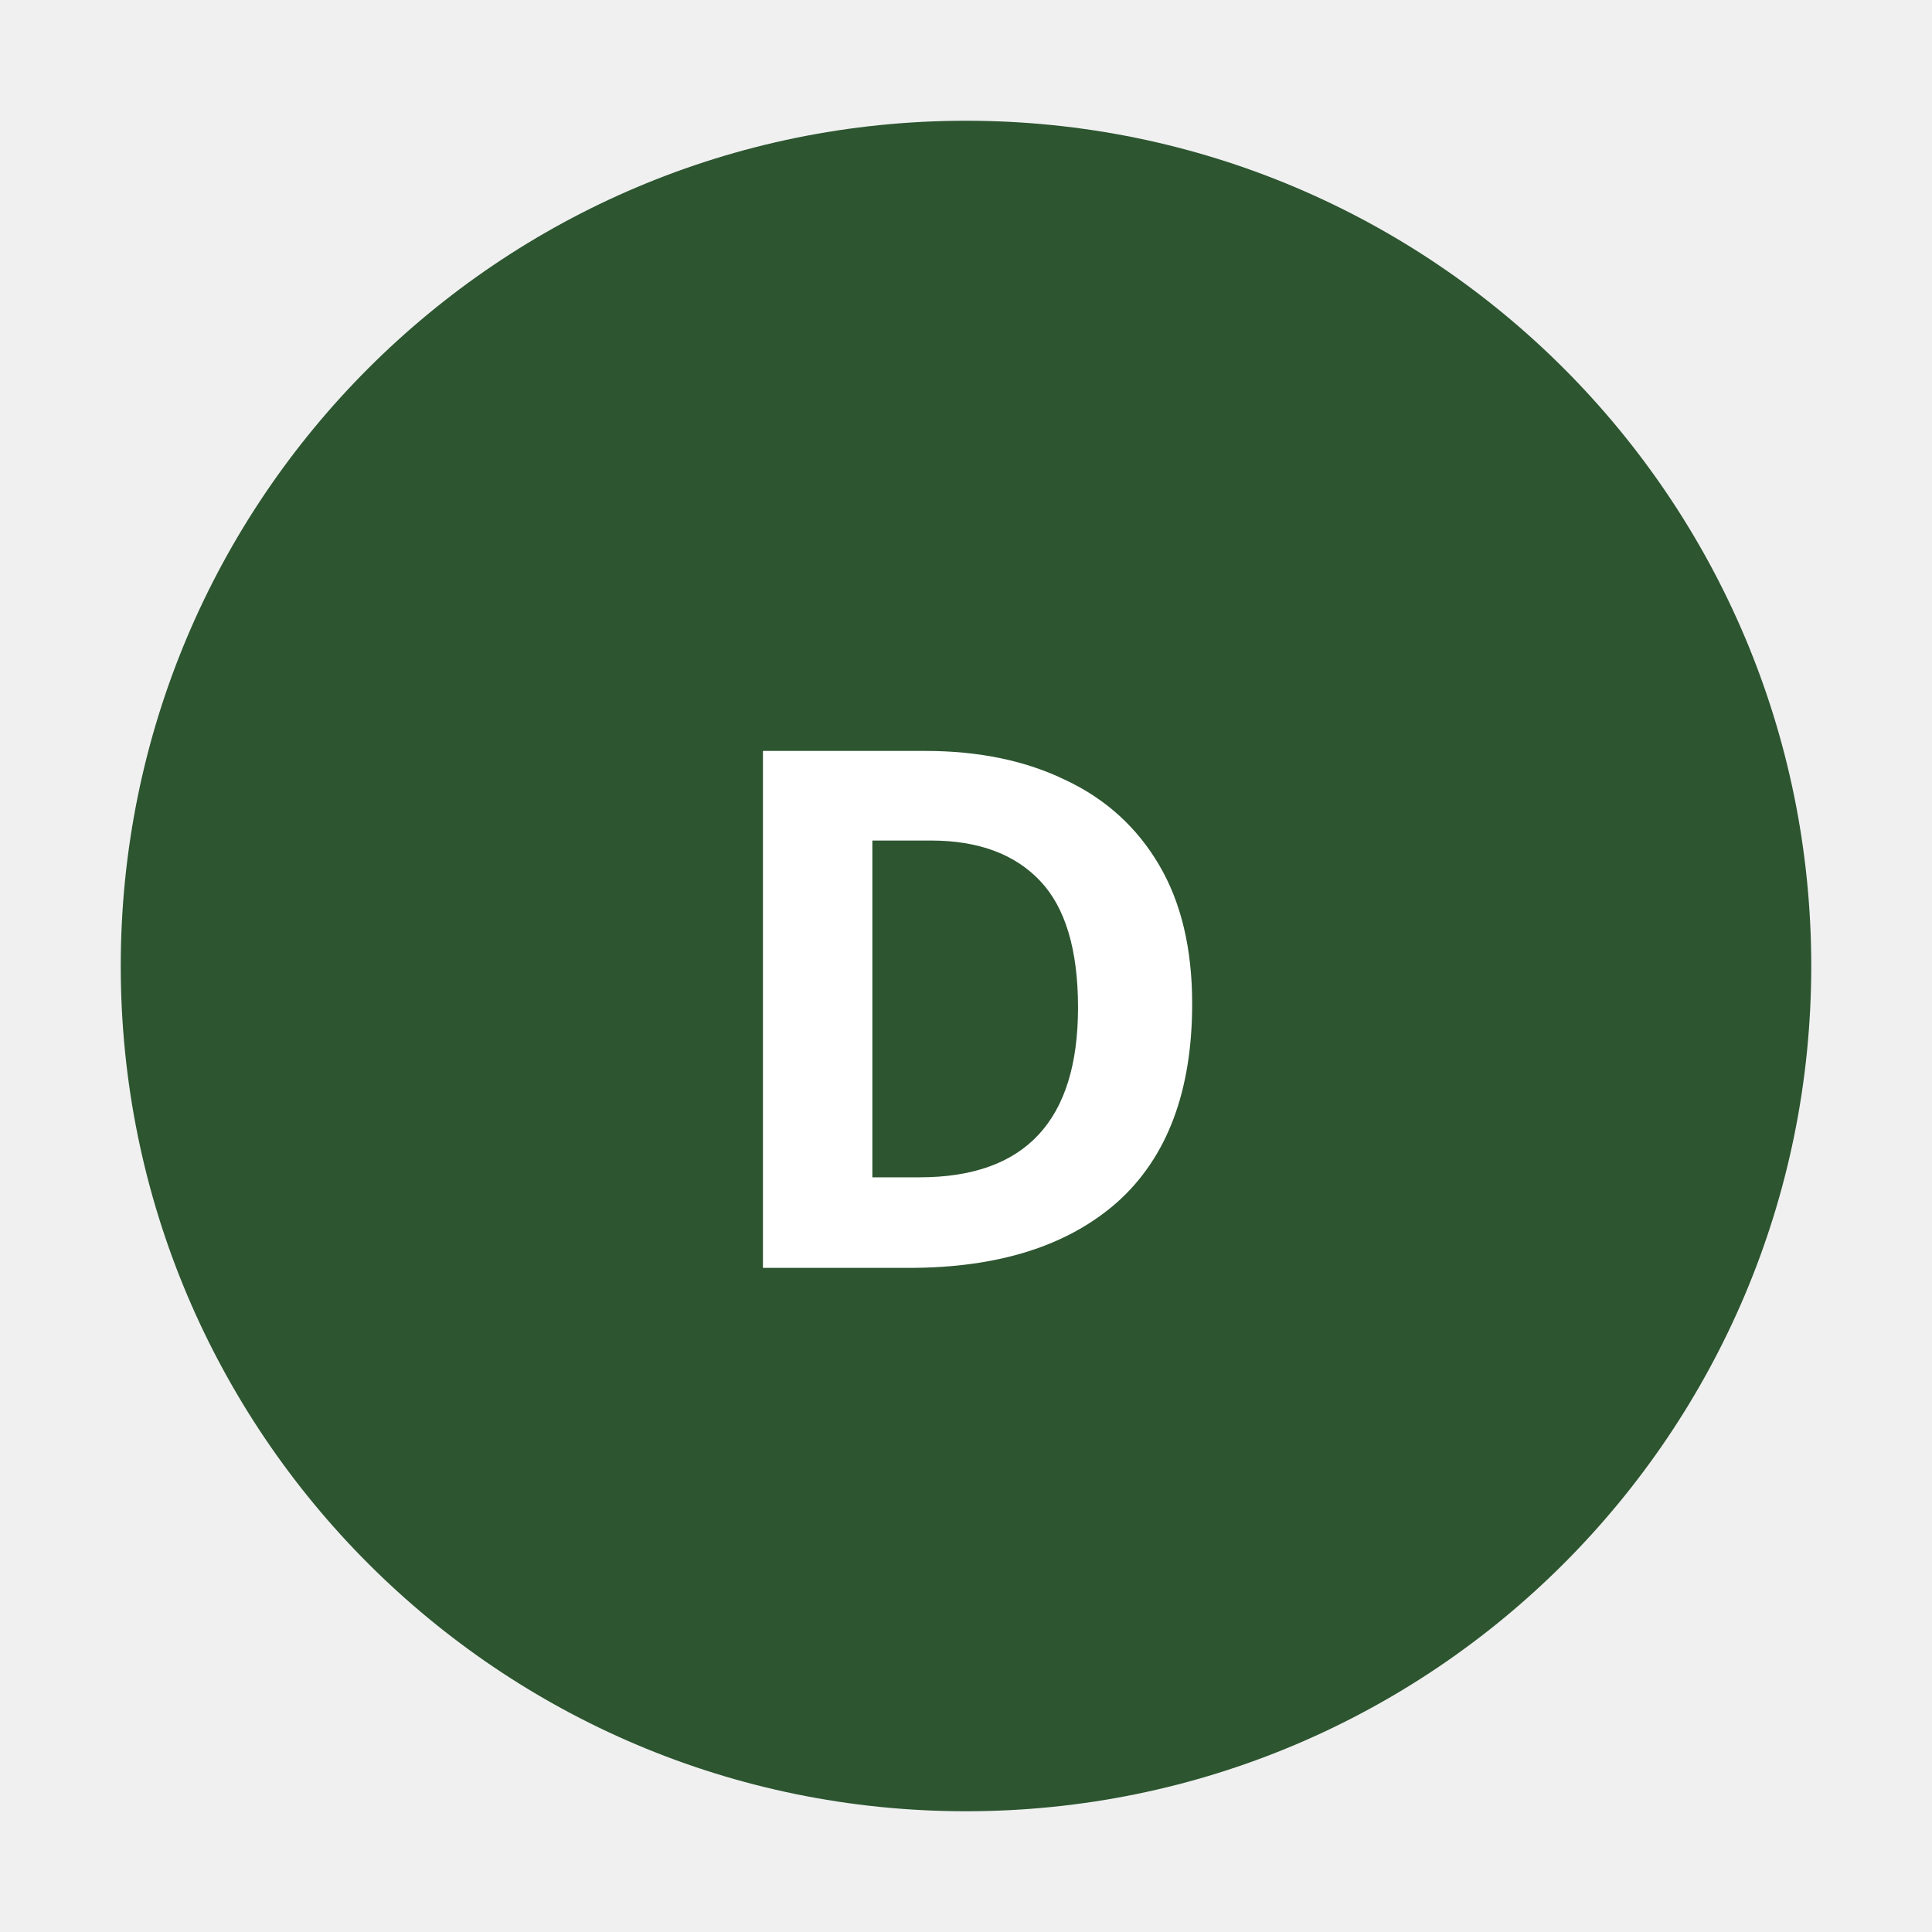
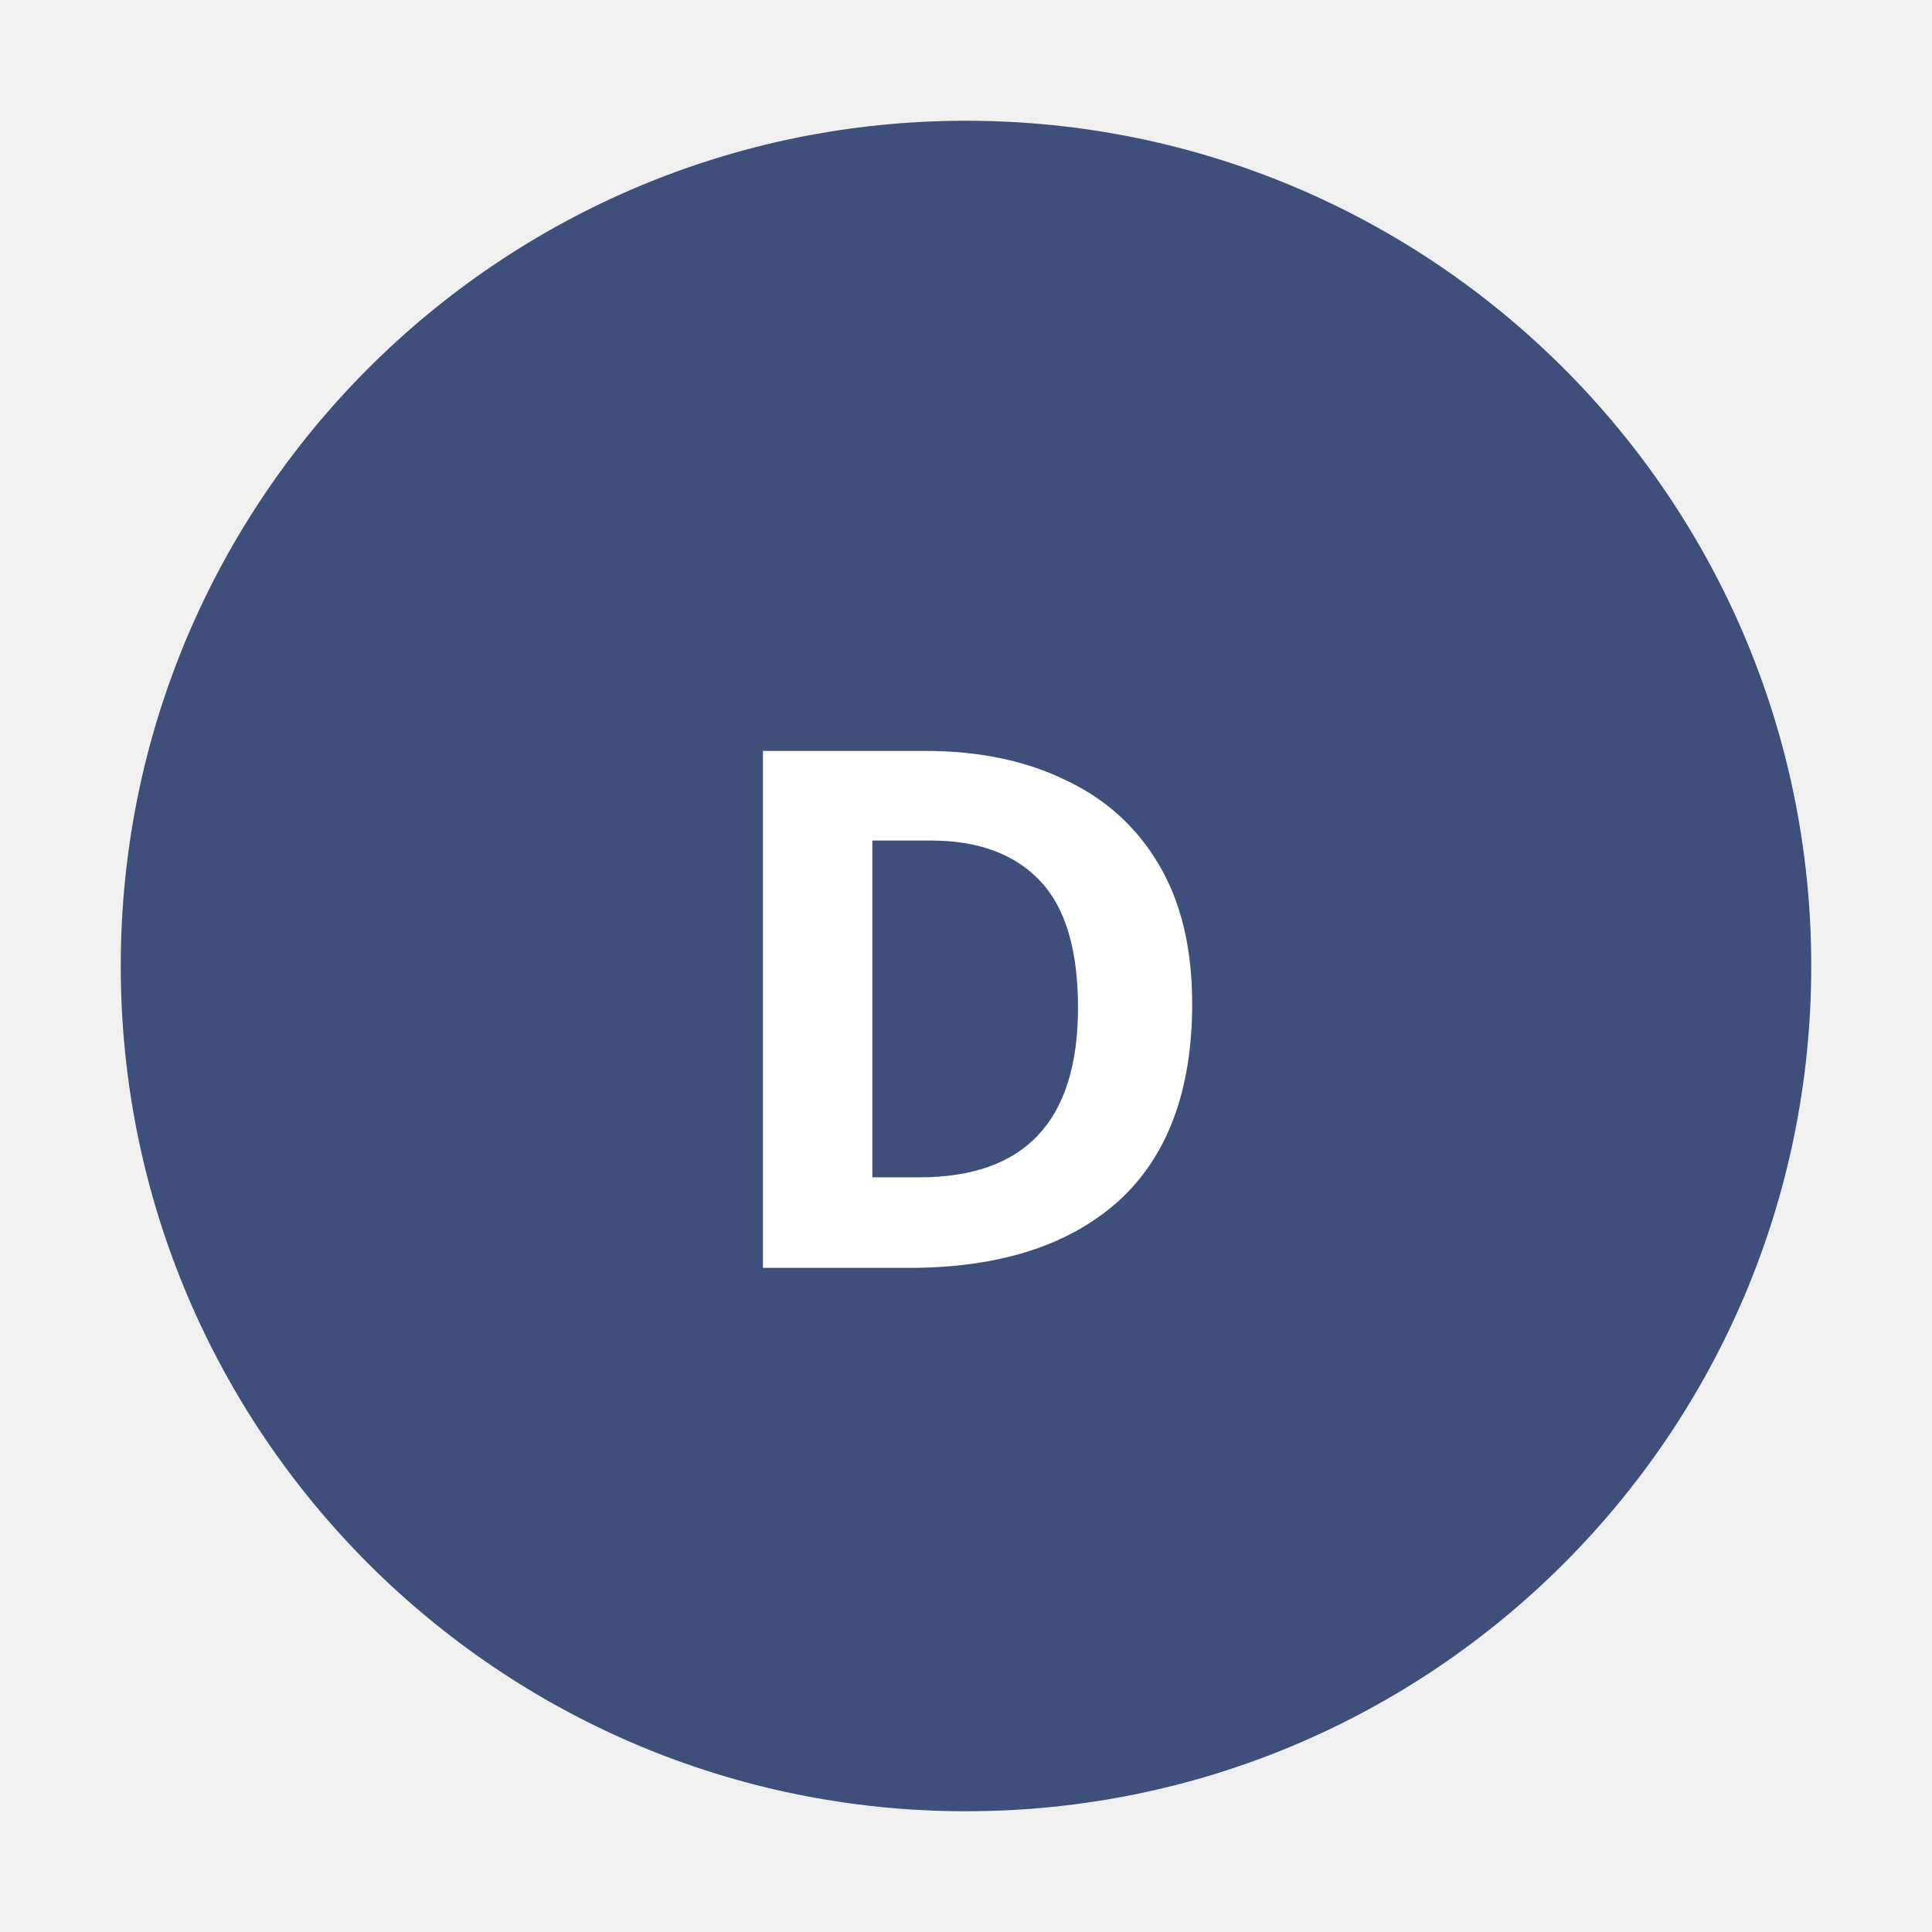
<svg xmlns="http://www.w3.org/2000/svg" viewBox="0 0 32 32">
-   <circle cx="16" cy="16" r="14" fill="#2c5530" />
+   <circle cx="16" cy="16" r="14" fill="#3d4f7a" />
  <text x="16" y="21" text-anchor="middle" fill="white" font-family="system-ui" font-weight="bold" font-size="12">D</text>
</svg>
